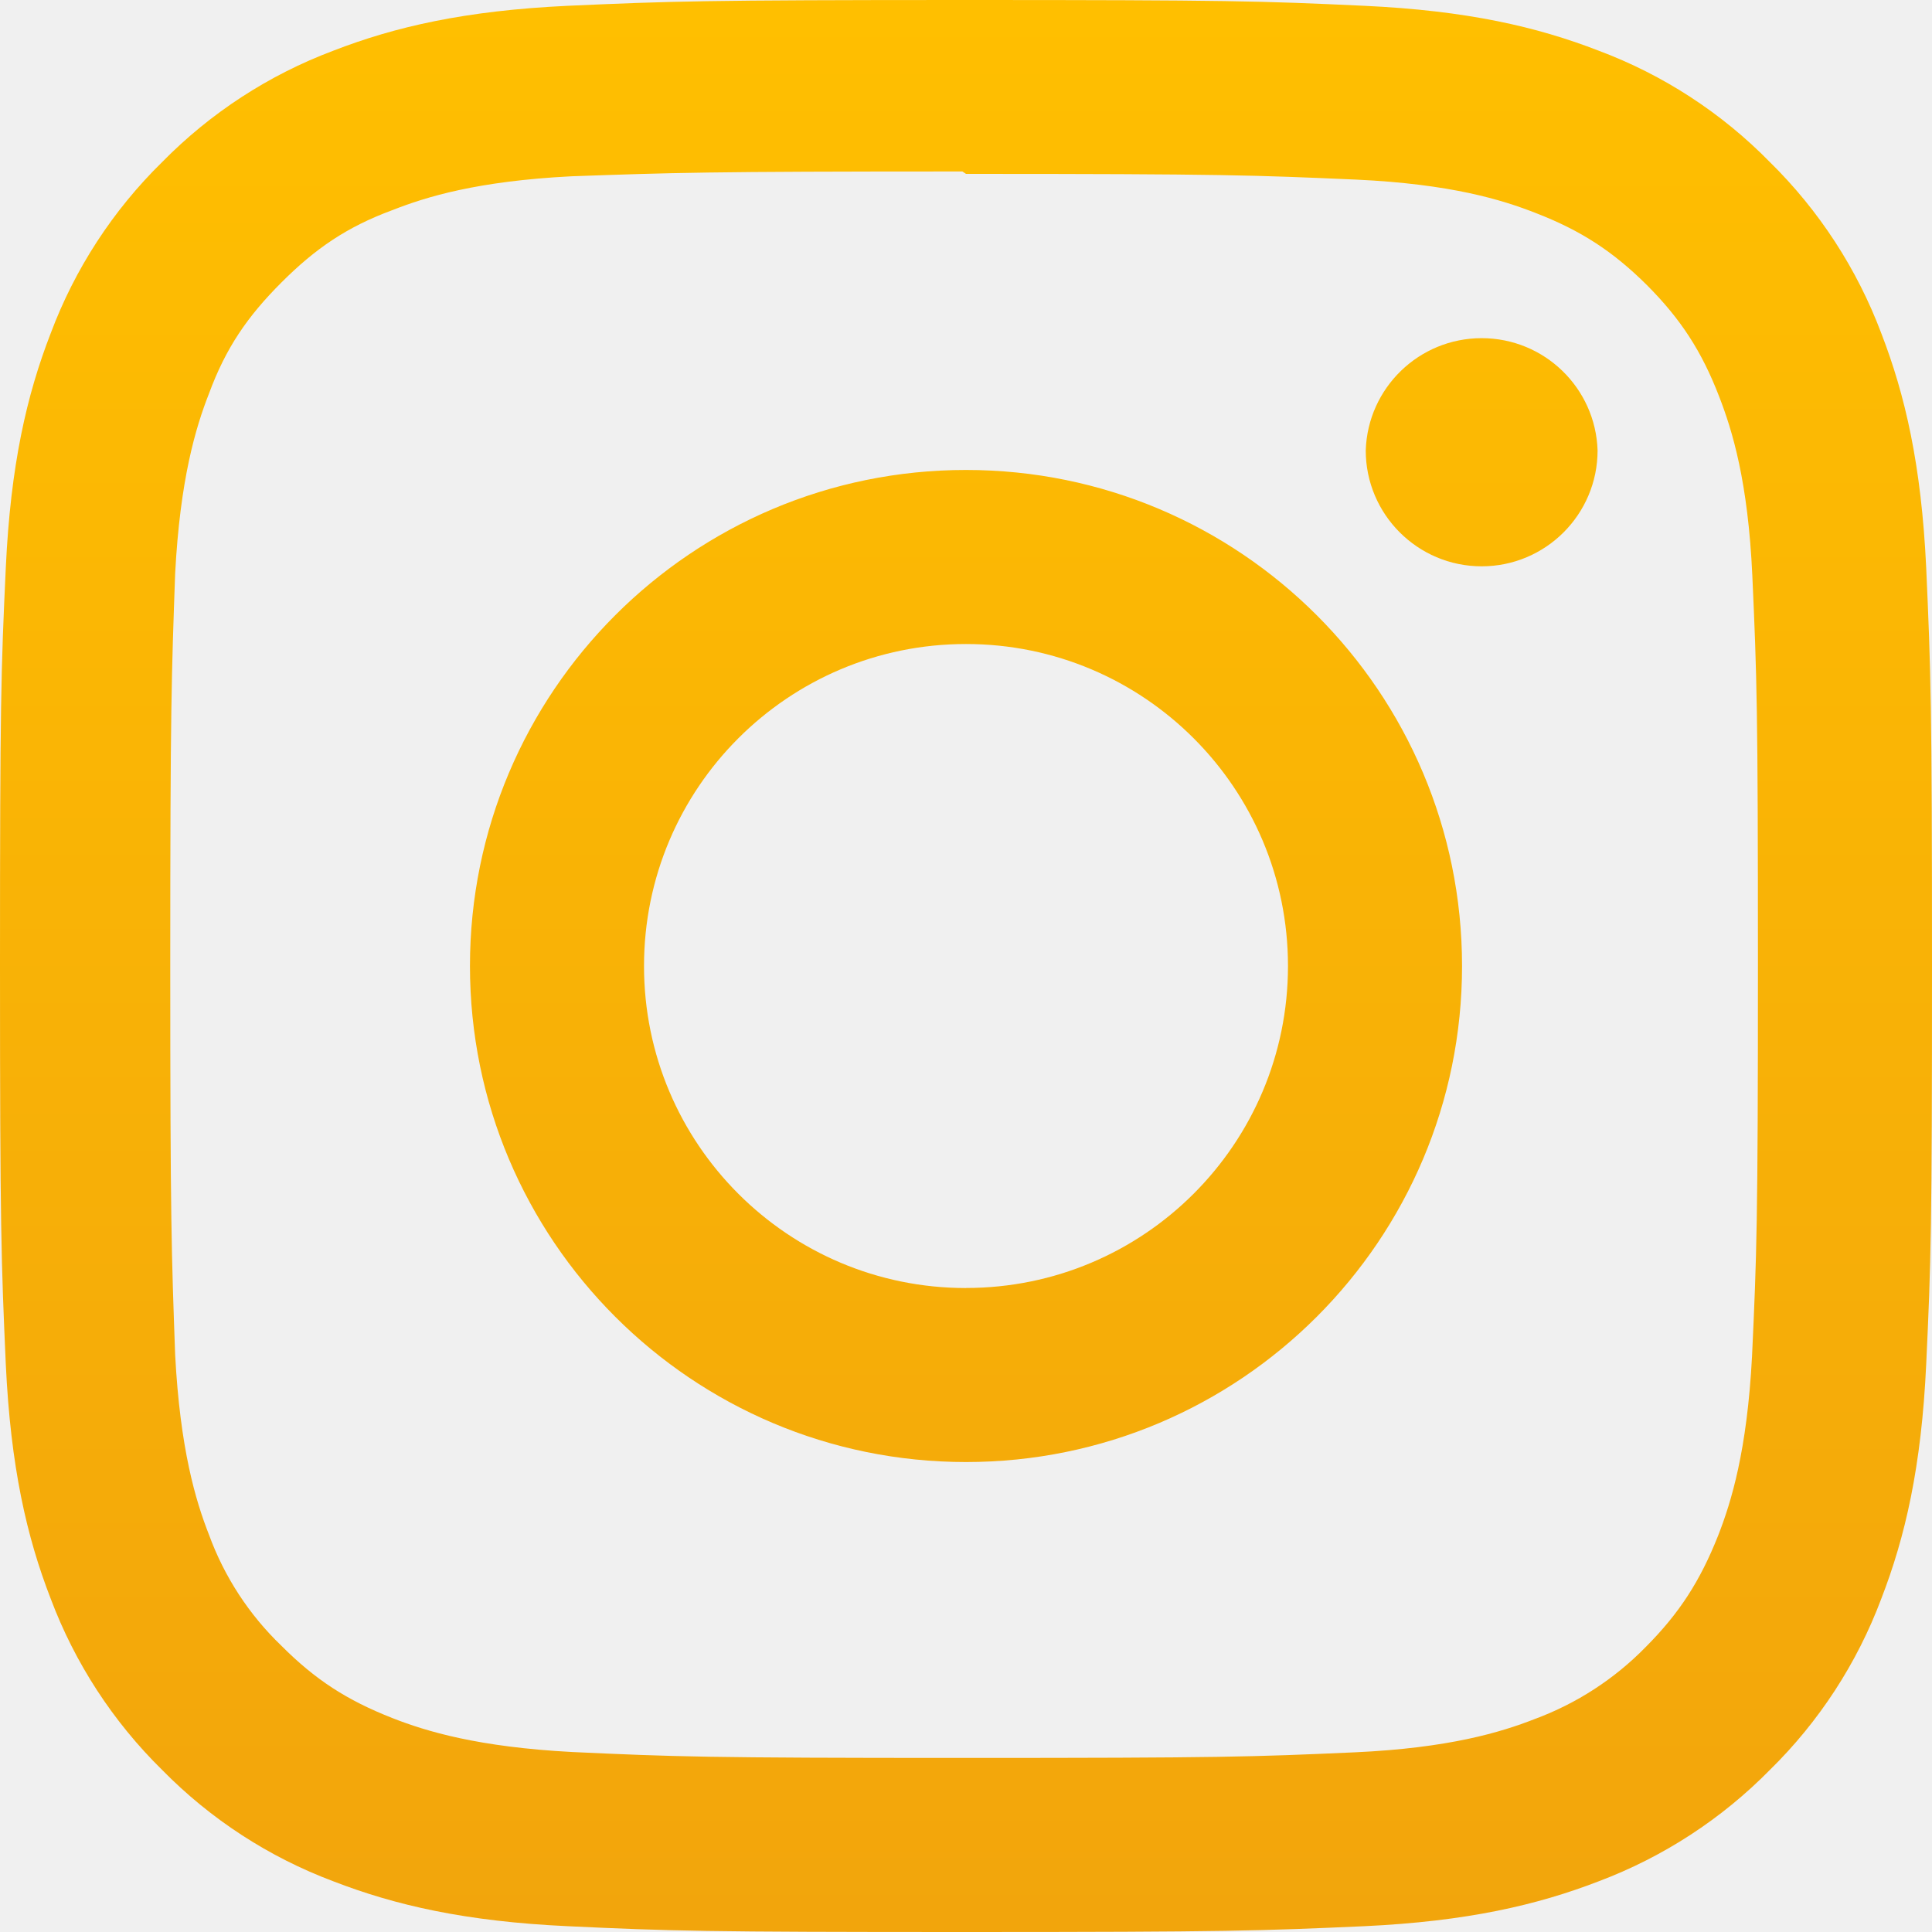
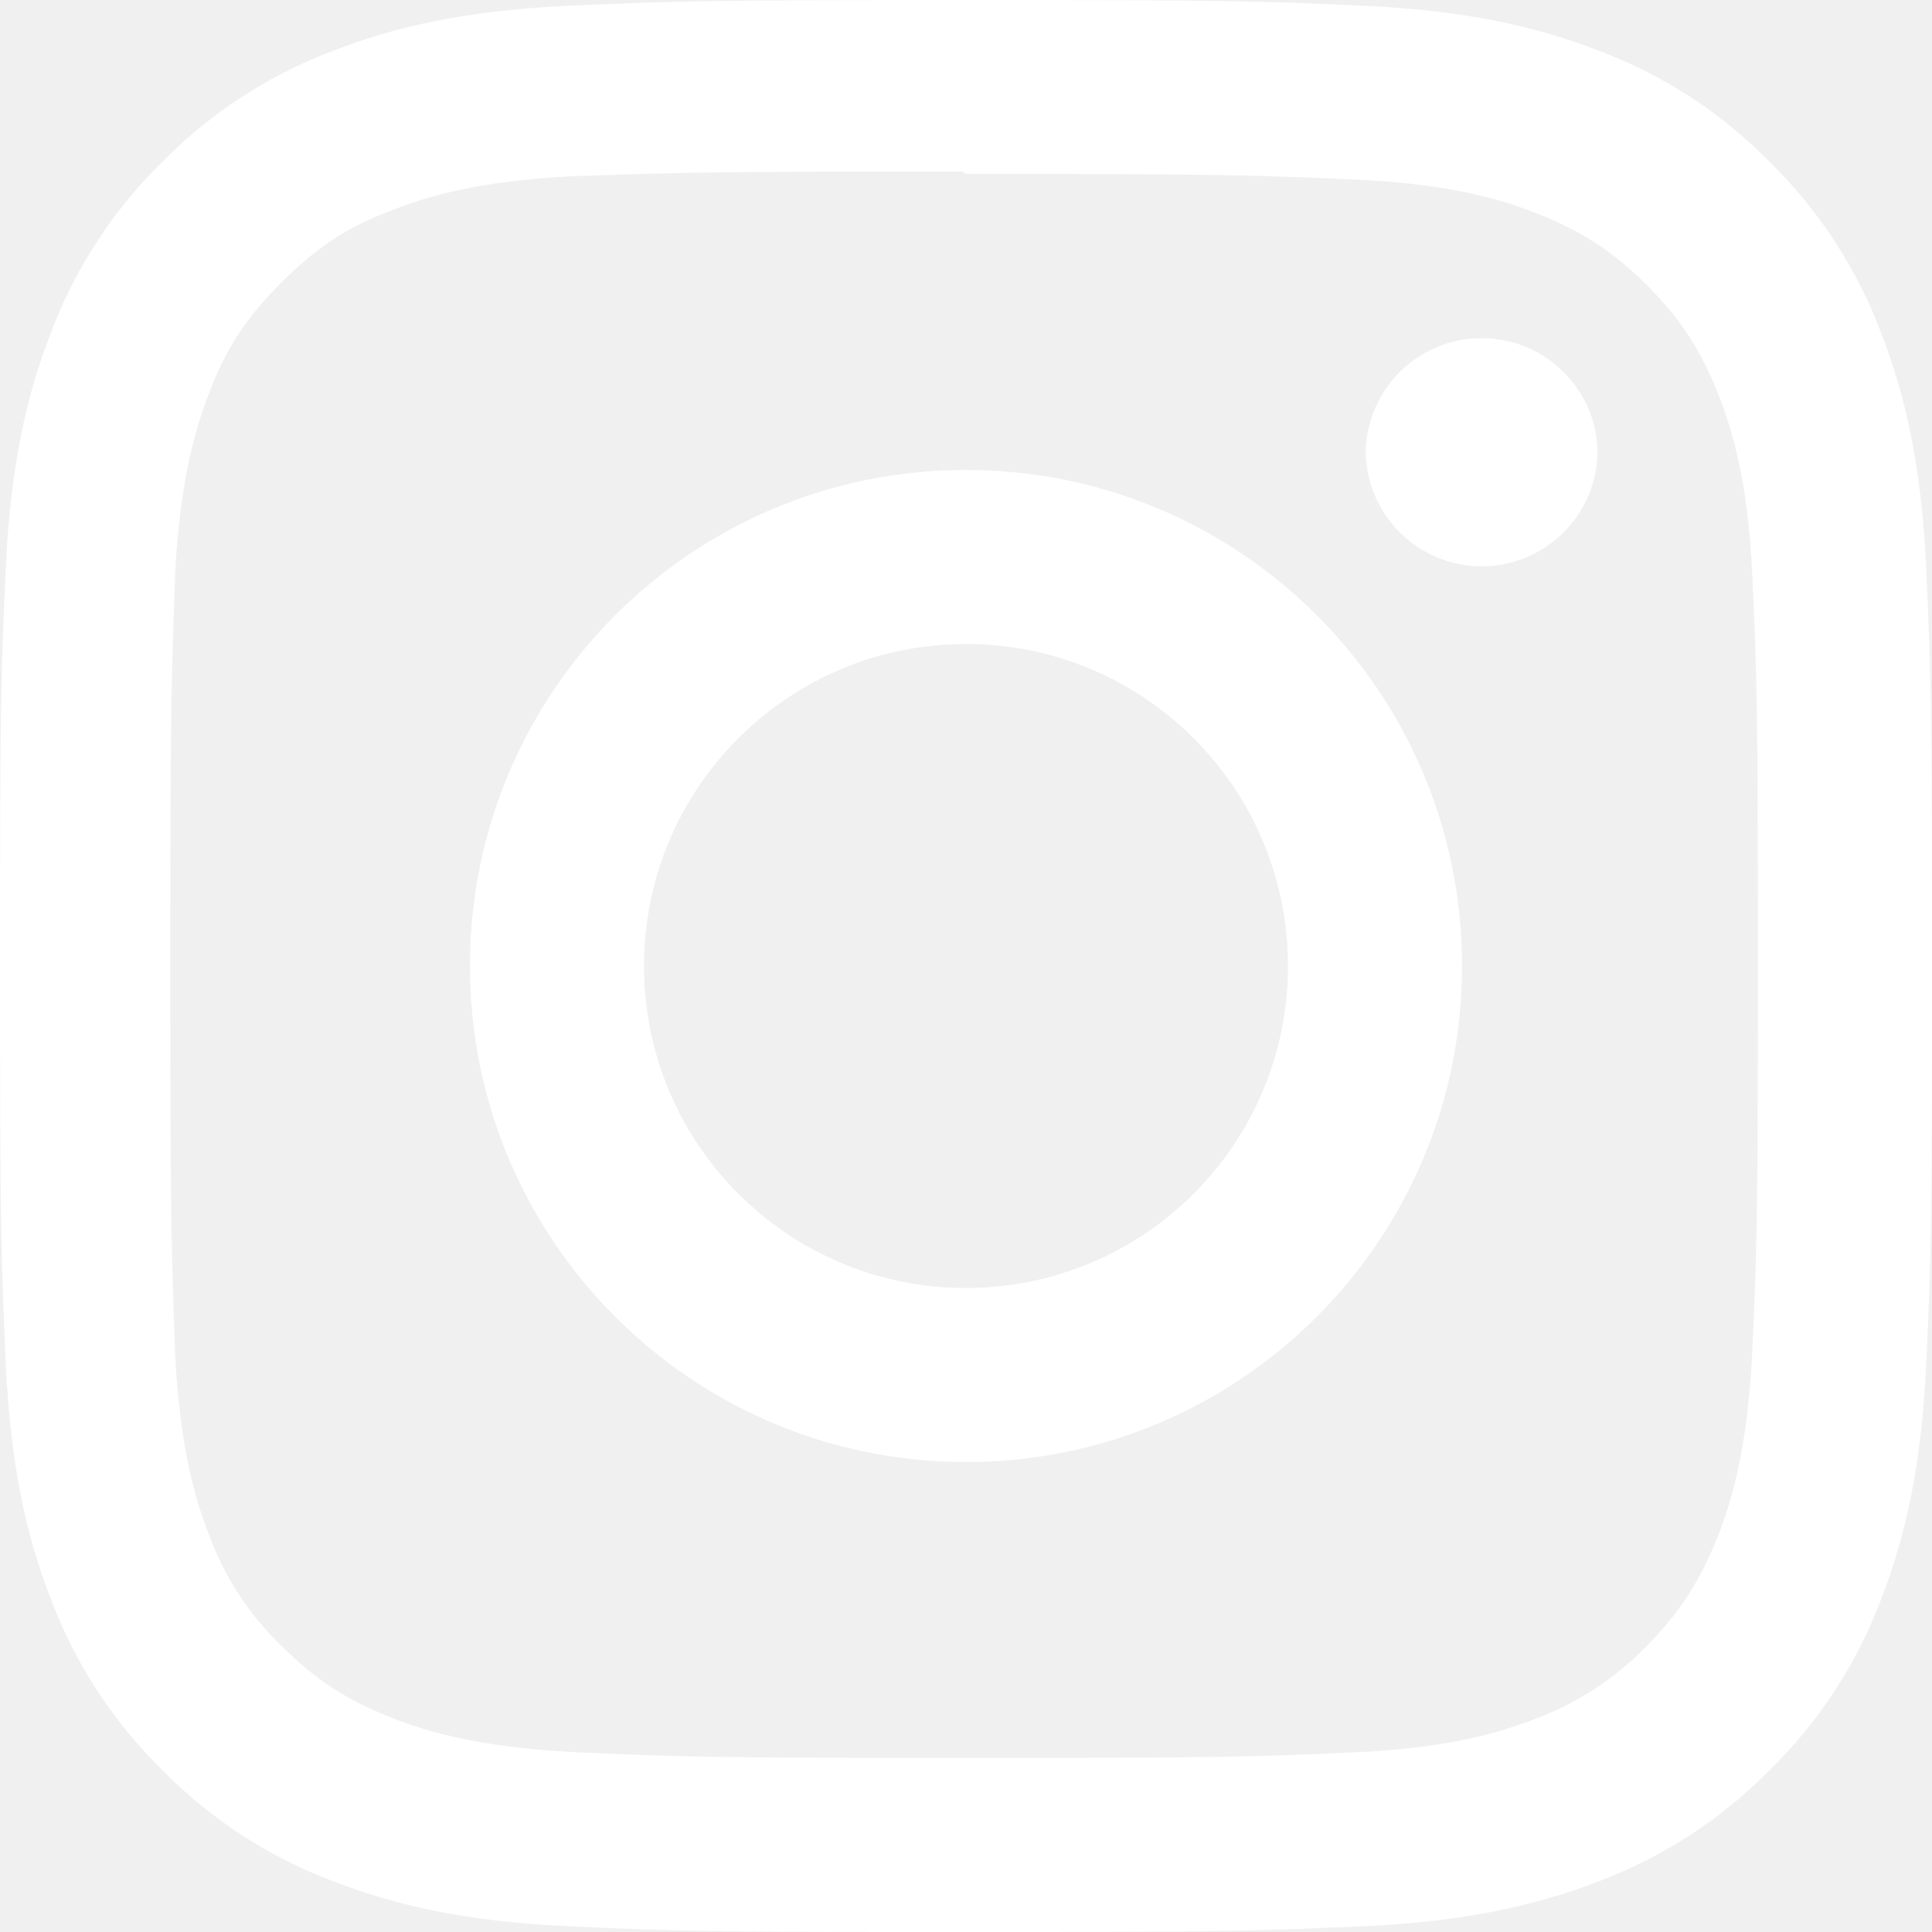
- <svg xmlns="http://www.w3.org/2000/svg" width="32" height="32" fill="none">
+ <svg xmlns="http://www.w3.org/2000/svg" fill="#ffffff" width="32" height="32">
  <path d="M16 0c-4.347 0-4.89.02-6.596.096C7.7.176 6.54.444 5.52.84a7.835 7.835 0 0 0-2.835 1.845A7.807 7.807 0 0 0 .84 5.52C.444 6.54.175 7.7.096 9.404.016 11.111 0 11.654 0 16c0 4.347.02 4.89.096 6.596.08 1.703.348 2.864.744 3.884a7.847 7.847 0 0 0 1.845 2.835A7.825 7.825 0 0 0 5.52 31.16c1.021.395 2.181.665 3.884.744 1.707.08 2.25.096 6.596.096 4.347 0 4.89-.02 6.596-.096 1.703-.08 2.864-.35 3.884-.744a7.864 7.864 0 0 0 2.835-1.845 7.814 7.814 0 0 0 1.845-2.835c.395-1.02.665-2.181.744-3.884.08-1.707.096-2.25.096-6.596 0-4.347-.02-4.89-.096-6.596-.08-1.703-.35-2.865-.744-3.884a7.853 7.853 0 0 0-1.845-2.835A7.796 7.796 0 0 0 26.48.84C25.46.444 24.299.175 22.596.096 20.889.016 20.346 0 16 0Zm0 2.88c4.27 0 4.78.021 6.467.095 1.56.073 2.406.332 2.969.553.75.29 1.28.636 1.843 1.195.558.56.905 1.092 1.194 1.841.219.563.48 1.41.551 2.97.076 1.687.093 2.194.093 6.466s-.02 4.78-.098 6.467c-.082 1.56-.342 2.406-.562 2.969-.298.75-.638 1.28-1.198 1.843a4.992 4.992 0 0 1-1.84 1.194c-.56.219-1.42.48-2.98.551-1.699.076-2.199.093-6.479.093-4.281 0-4.781-.02-6.479-.098-1.561-.082-2.421-.342-2.981-.562-.759-.298-1.28-.638-1.839-1.198a4.859 4.859 0 0 1-1.2-1.84c-.22-.56-.478-1.42-.56-2.98-.06-1.68-.081-2.199-.081-6.459 0-4.261.021-4.781.081-6.481.082-1.56.34-2.419.56-2.979.28-.76.639-1.28 1.2-1.841C5.22 4.12 5.741 3.76 6.5 3.48 7.06 3.26 7.901 3 9.461 2.92c1.7-.06 2.2-.08 6.479-.08l.06.04Zm0 4.904A8.215 8.215 0 0 0 7.784 16c0 4.54 3.68 8.216 8.216 8.216 4.54 0 8.216-3.68 8.216-8.216 0-4.54-3.68-8.216-8.216-8.216Zm0 13.55A5.332 5.332 0 0 1 10.667 16 5.332 5.332 0 0 1 16 10.667 5.332 5.332 0 0 1 21.333 16 5.332 5.332 0 0 1 16 21.333ZM26.461 7.46c0 1.06-.861 1.92-1.92 1.92-1.06 0-1.92-.861-1.92-1.92a1.921 1.921 0 0 1 3.84 0Z" fill="url(#a)" />
  <defs>
    <linearGradient id="a" x1="16" y1="0" x2="16" y2="32" gradientUnits="userSpaceOnUse">
-       <stop stop-color="#FFBF00" />
-       <stop offset="1" stop-color="#F2A50C" />
+       <stop stop-color="#ffffff" />
+       <stop offset="1" stop-color="#ffffff" />
    </linearGradient>
  </defs>
</svg>
